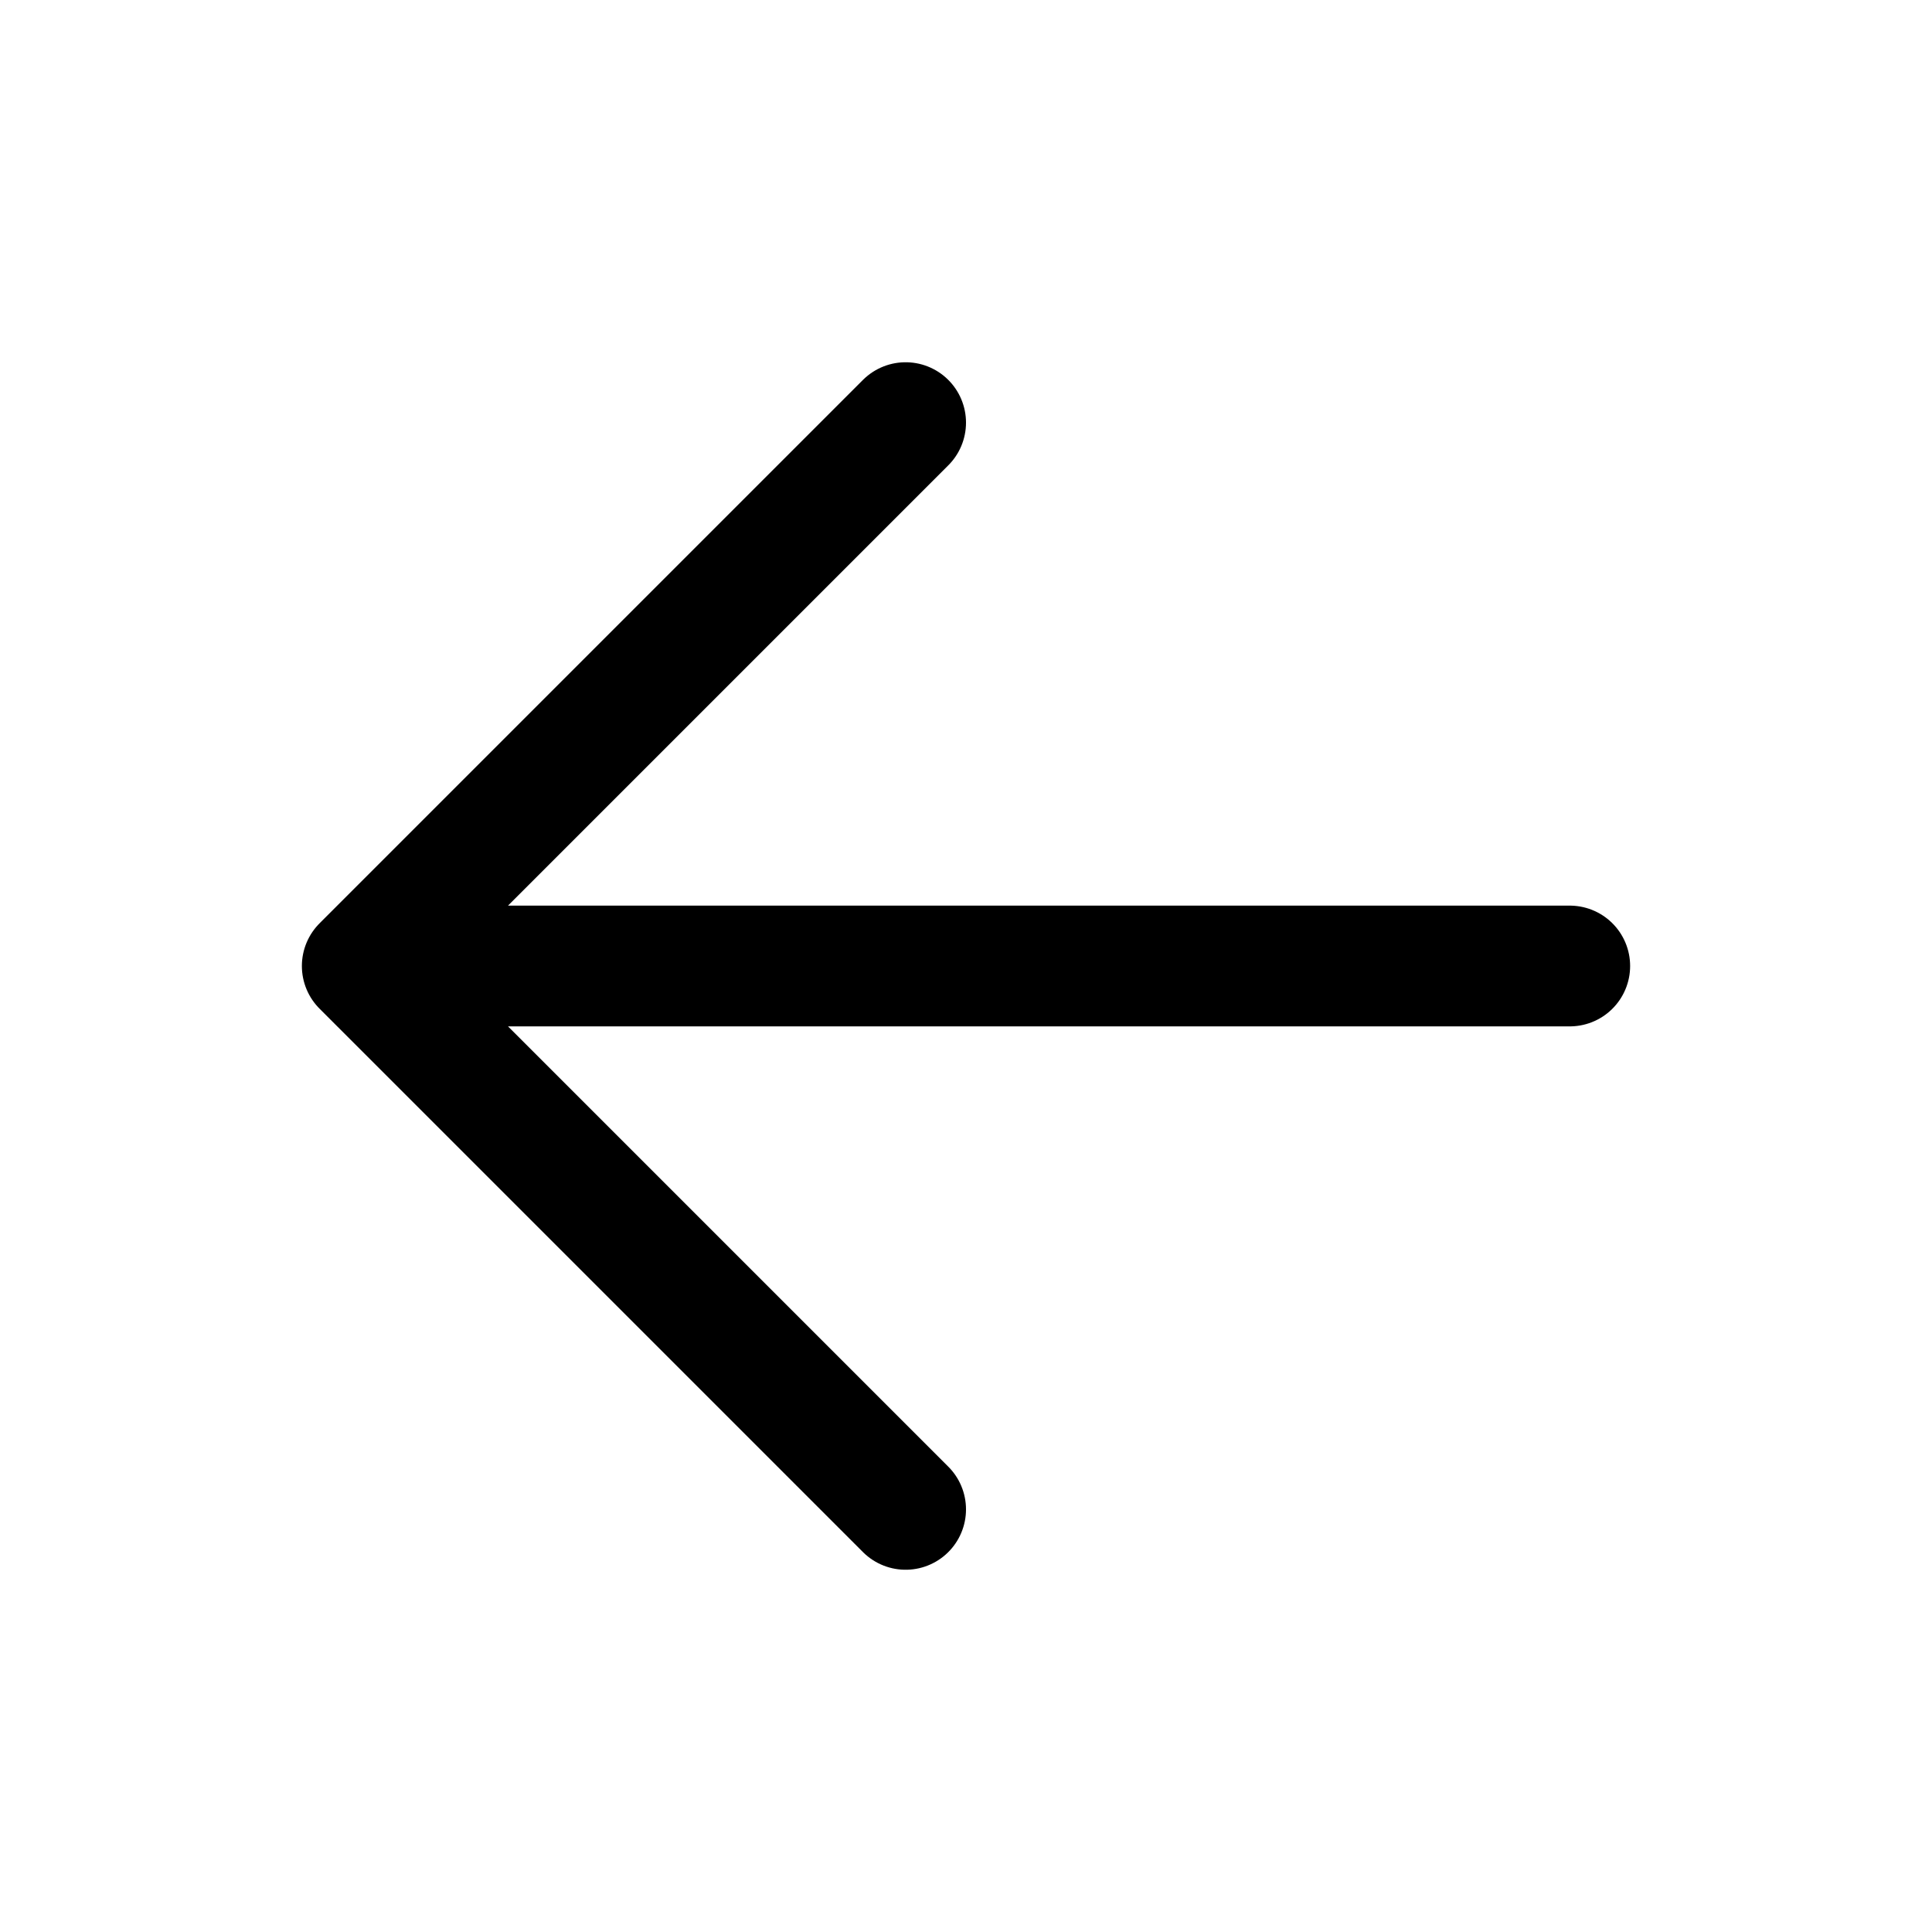
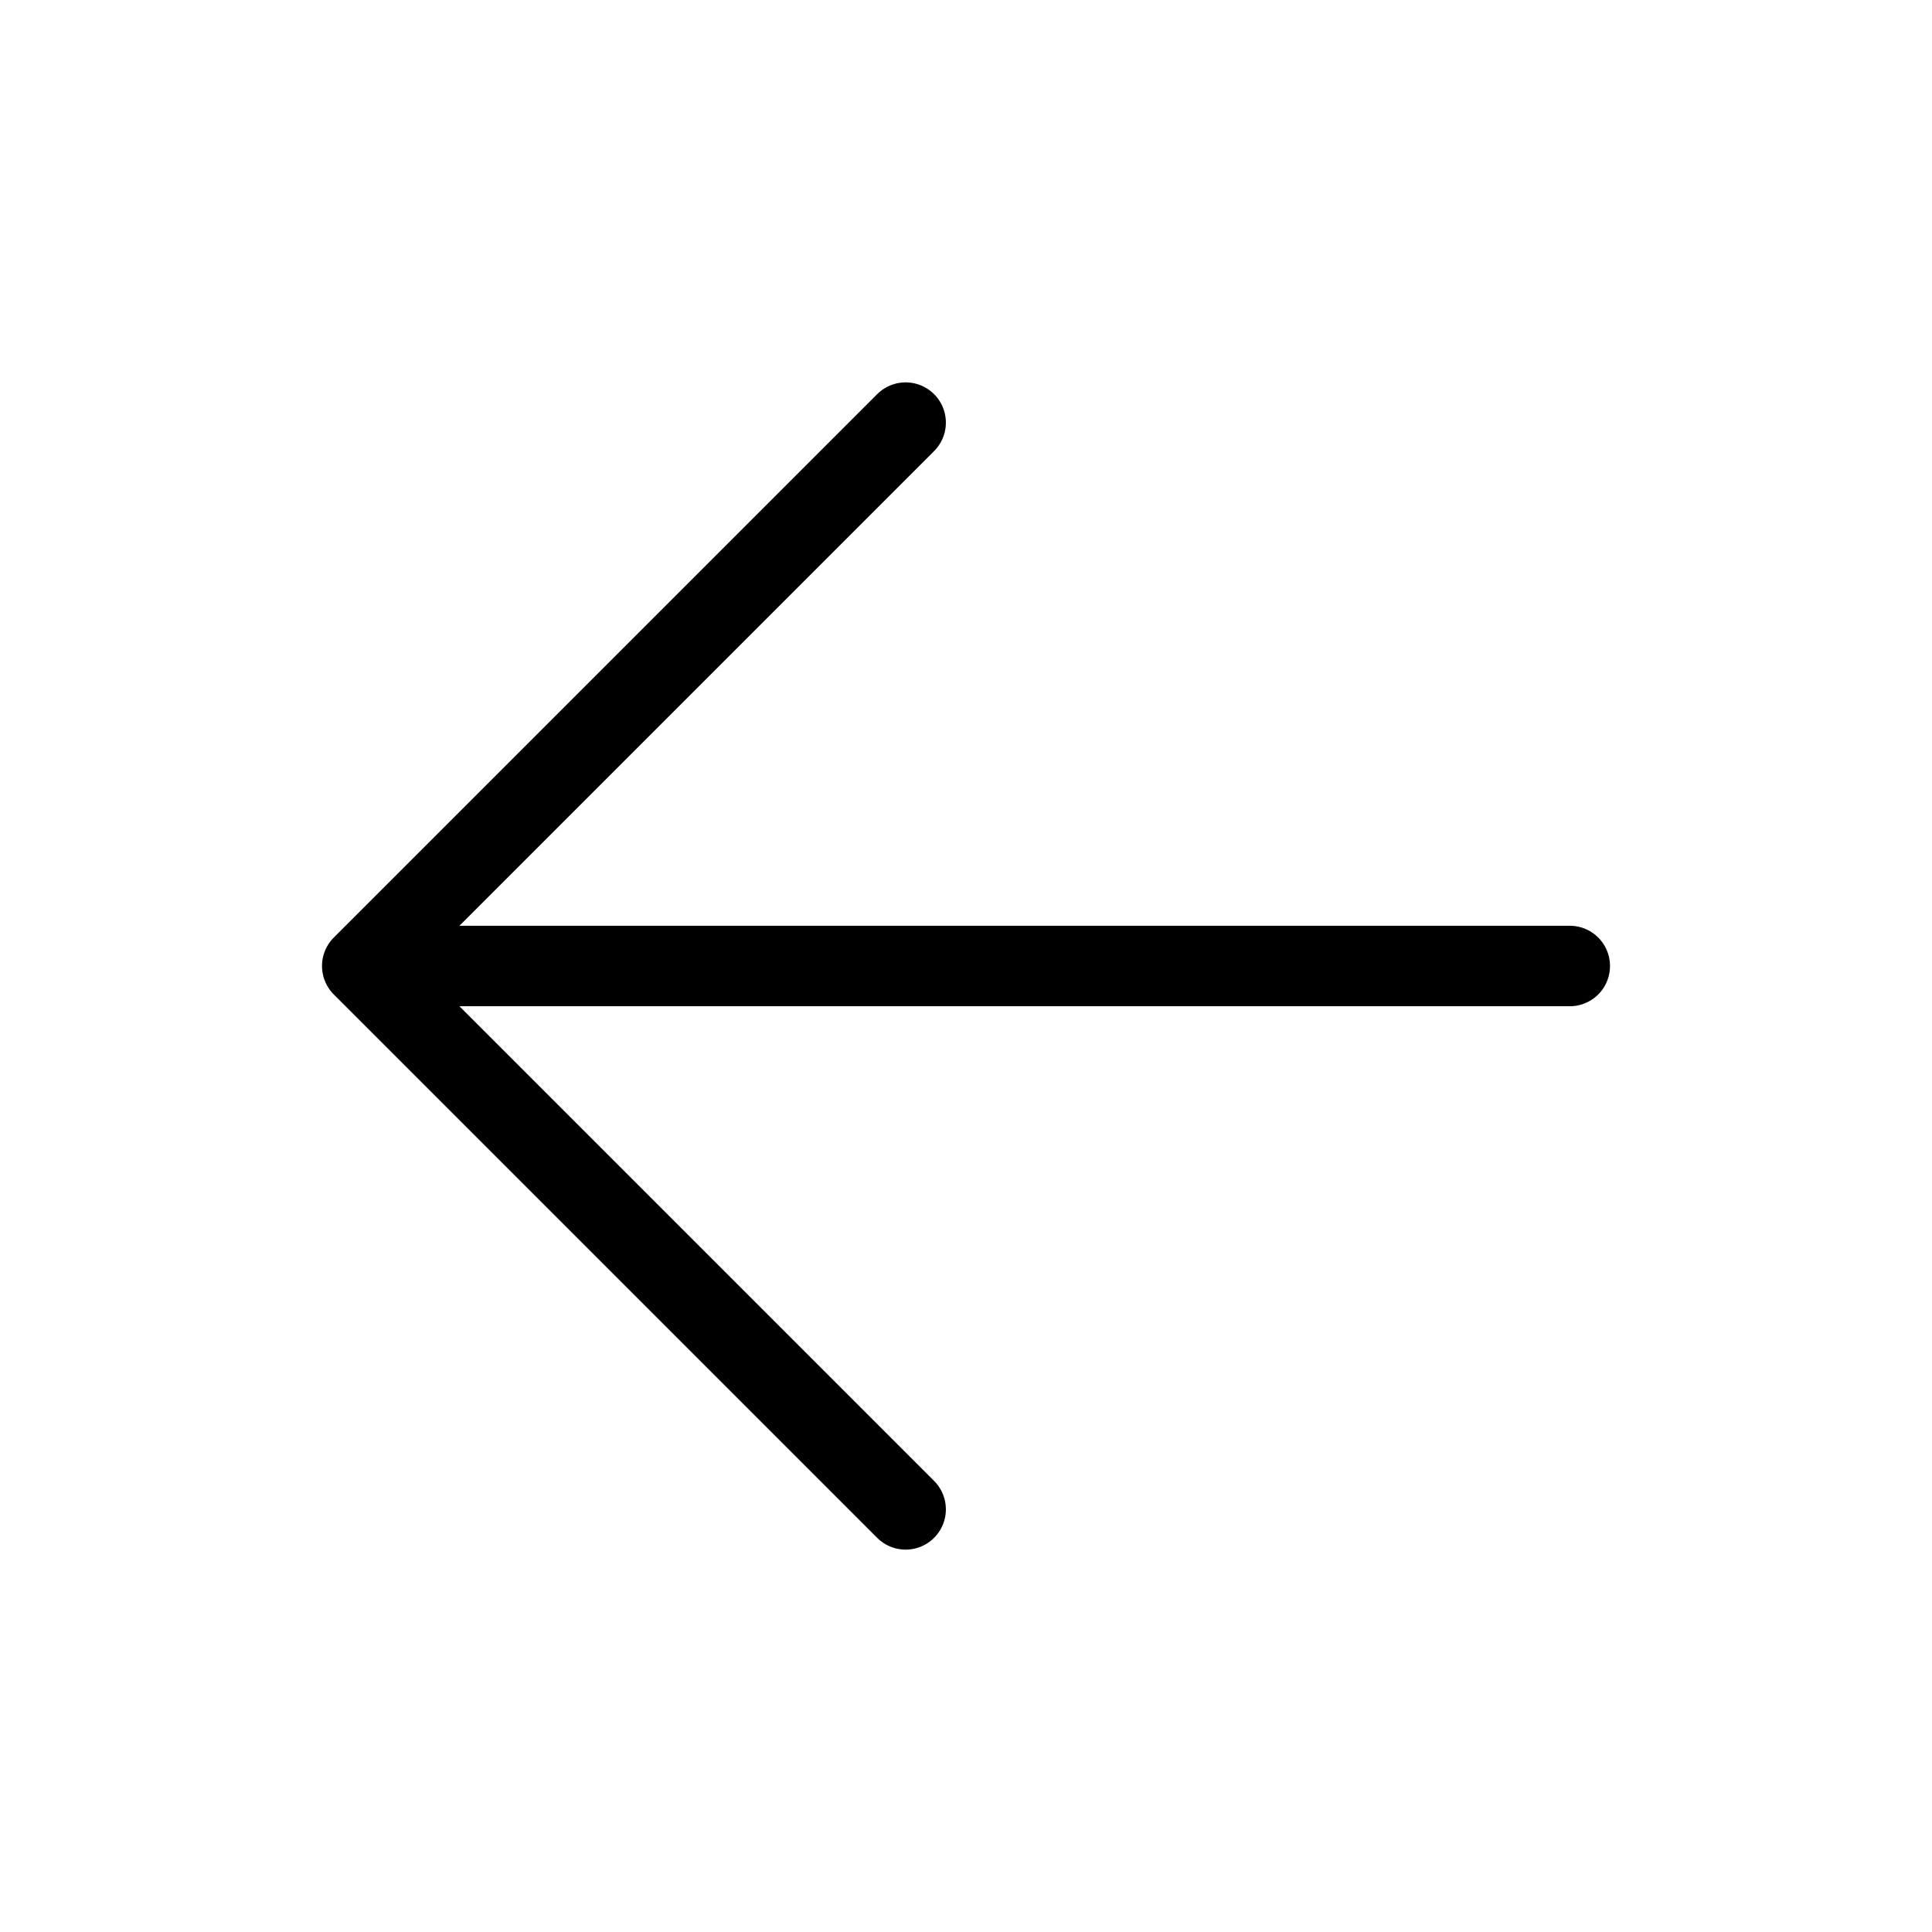
- <svg xmlns="http://www.w3.org/2000/svg" fill="none" viewBox="0 0 24 24" stroke-width="1.5" stroke="currentColor" class="w-6 h-6">
+ <svg xmlns="http://www.w3.org/2000/svg" fill="none" viewBox="0 0 24 24" strokeWidth="1.5" stroke="currentColor" class="w-6 h-6">
  <path stroke-linecap="round" stroke-linejoin="round" d="M19.5 12h-15m0 0l6.75 6.75M4.5 12l6.75-6.75" />
</svg>
